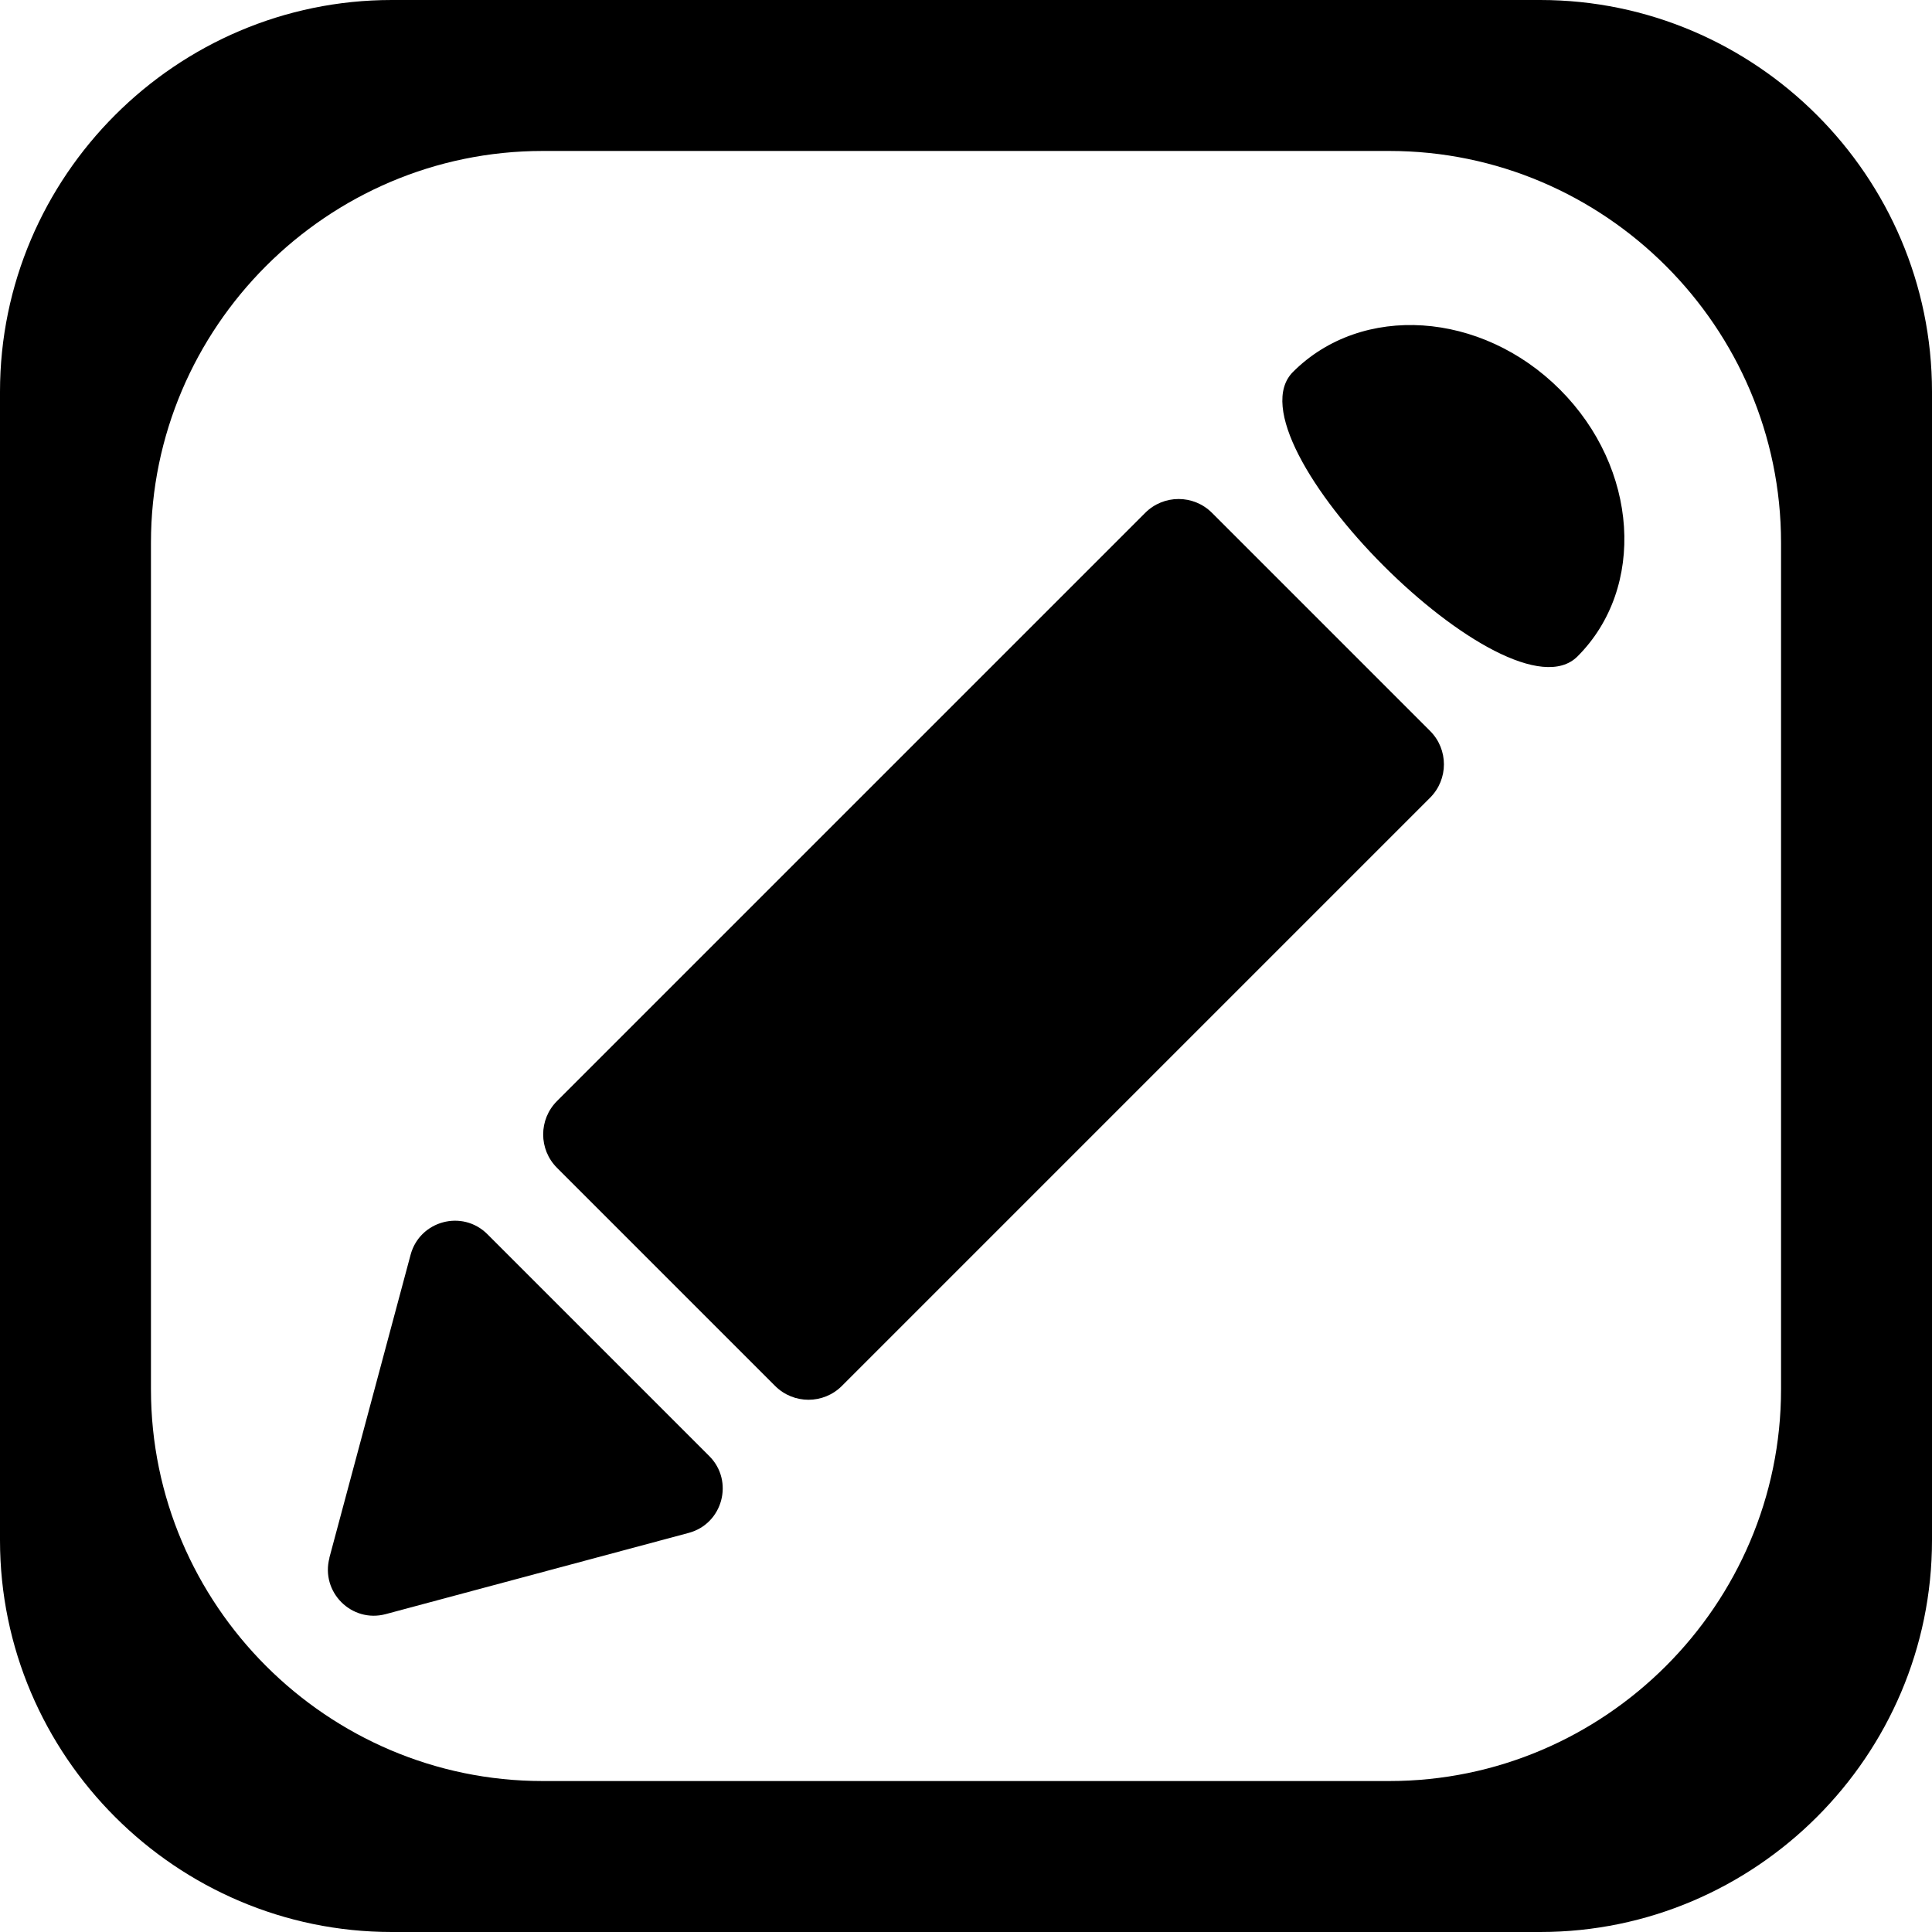
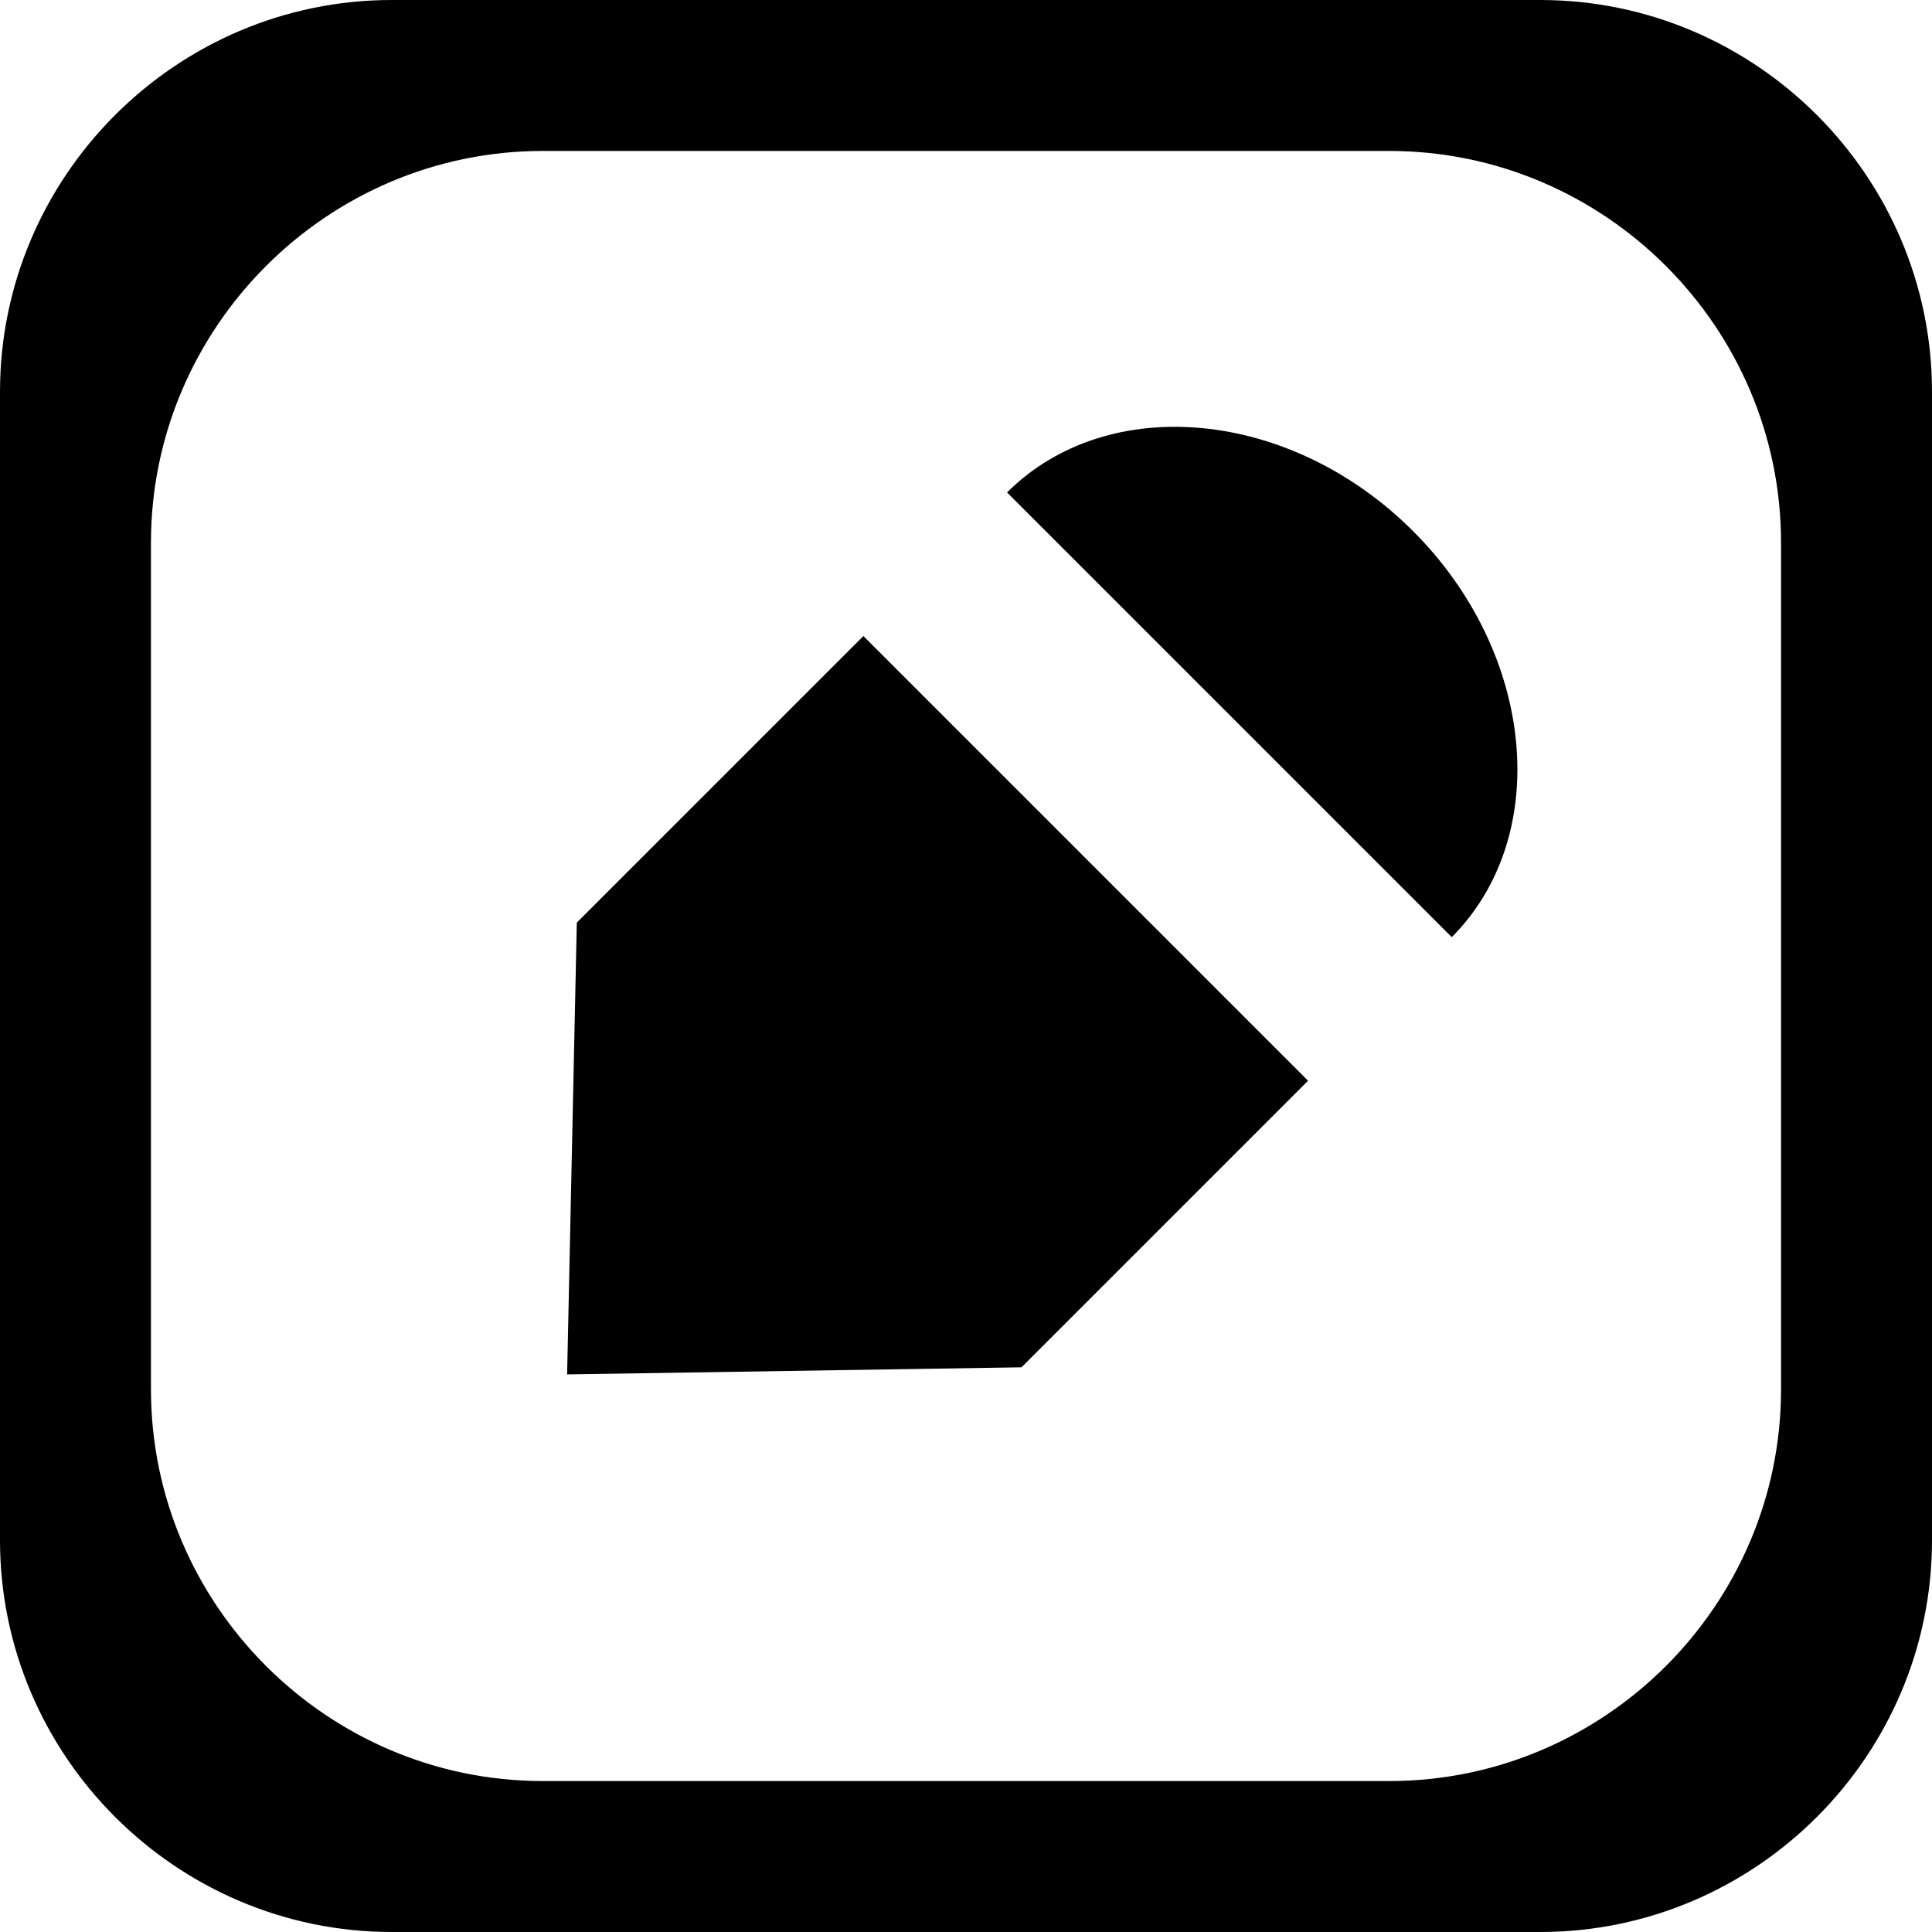
<svg xmlns="http://www.w3.org/2000/svg" id="_레이어_1" data-name="레이어 1" viewBox="0 0 215.27 215.27">
-   <path d="M171.62,0H43.65C19.64,0,0,19.64,0,43.65v127.97c0,24.01,19.64,43.65,43.65,43.65h127.97c24.01,0,43.65-19.64,43.65-43.65V43.65c0-24.01-19.64-43.65-43.65-43.65Zm26.83,154.8c0,24.01-19.64,43.65-43.65,43.65H60.47c-24.01,0-43.65-19.64-43.65-43.65V60.47c0-24.01,19.64-43.65,43.65-43.65h94.33c24.01,0,43.65,19.64,43.65,43.65v94.33Z" fill="current" stroke="none" />
-   <path d="M36.7,173.57l9.05-33.76c1.02-3.8,5.77-5.08,8.56-2.29l24.72,24.72c2.78,2.78,1.51,7.54-2.29,8.56l-33.76,9.05c-3.8,1.02-7.28-2.46-6.27-6.27Z" fill="current" stroke="none" />
-   <rect x="59.1" y="83.33" width="103.21" height="44.89" rx="5.26" ry="5.26" transform="translate(-42.37 109.27) rotate(-45)" fill="current" stroke="none" />
-   <path d="M173.81,43.4c8.75,8.75,9.63,22.07,1.96,29.74-7.67,7.67-39.37-24.03-31.7-31.7,7.67-7.67,20.99-6.79,29.74,1.96Z" fill="current" stroke="none" />
+   <path d="M171.62,0H43.65C19.64,0,0,19.64,0,43.65v127.97c0,24.01,19.64,43.65,43.65,43.65h127.97c24.01,0,43.65-19.64,43.65-43.65V43.65c0-24.01-19.64-43.65-43.65-43.65Zm26.83,154.8c0,24.01-19.64,43.65-43.65,43.65H60.47c-24.01,0-43.65-19.64-43.65-43.65V60.47c0-24.01,19.64-43.65,43.65-43.65h94.33c24.01,0,43.65,19.64,43.65,43.65v94.33Z" fill="current" />
+   <g>
+     <path d="M161.76,104.42c11.24-11.28,9.31-31.63-4.31-45.24h0c-13.62-13.62-33.97-15.55-45.24-4.31l49.55,49.55Z" fill="current" />
+     <path d="M96.2,70.87l-31.93,31.93c-.36,16.78-.72,33.56-1.08,50.34,16.88-.26,33.76-.52,50.63-.79l31.93-31.93-49.55-49.55Z" fill="current" />
+   </g>
</svg>
